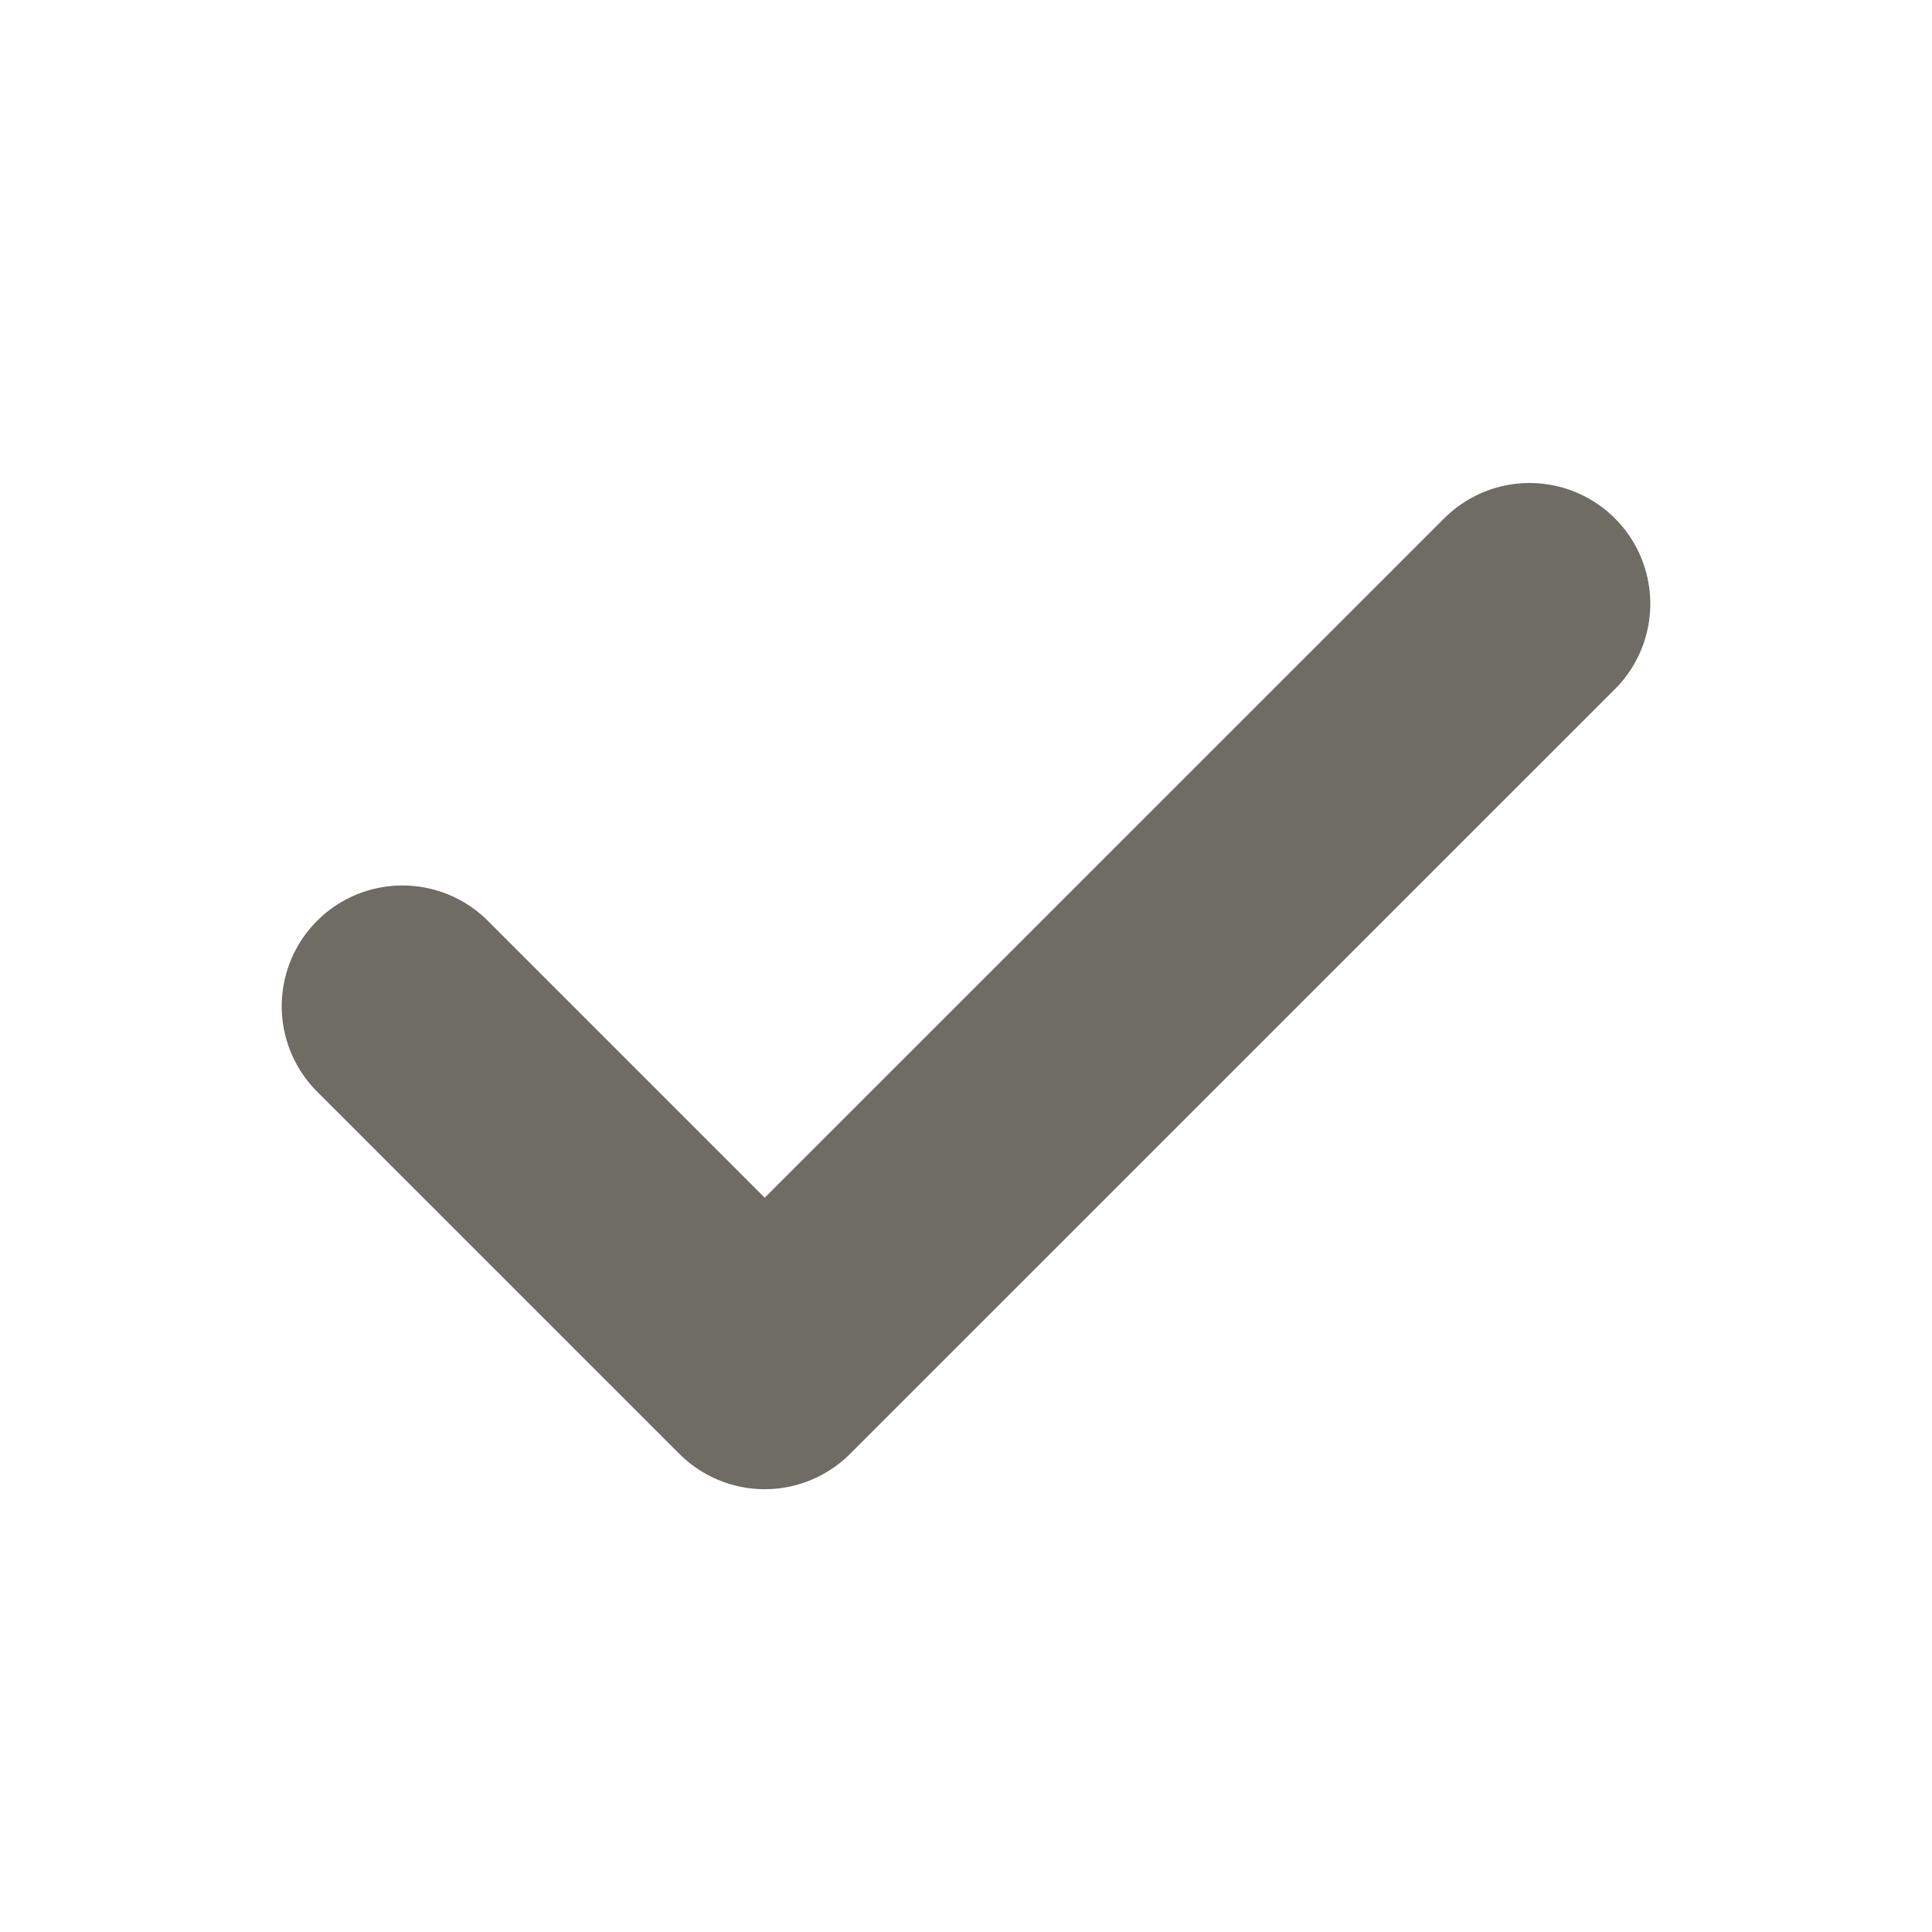
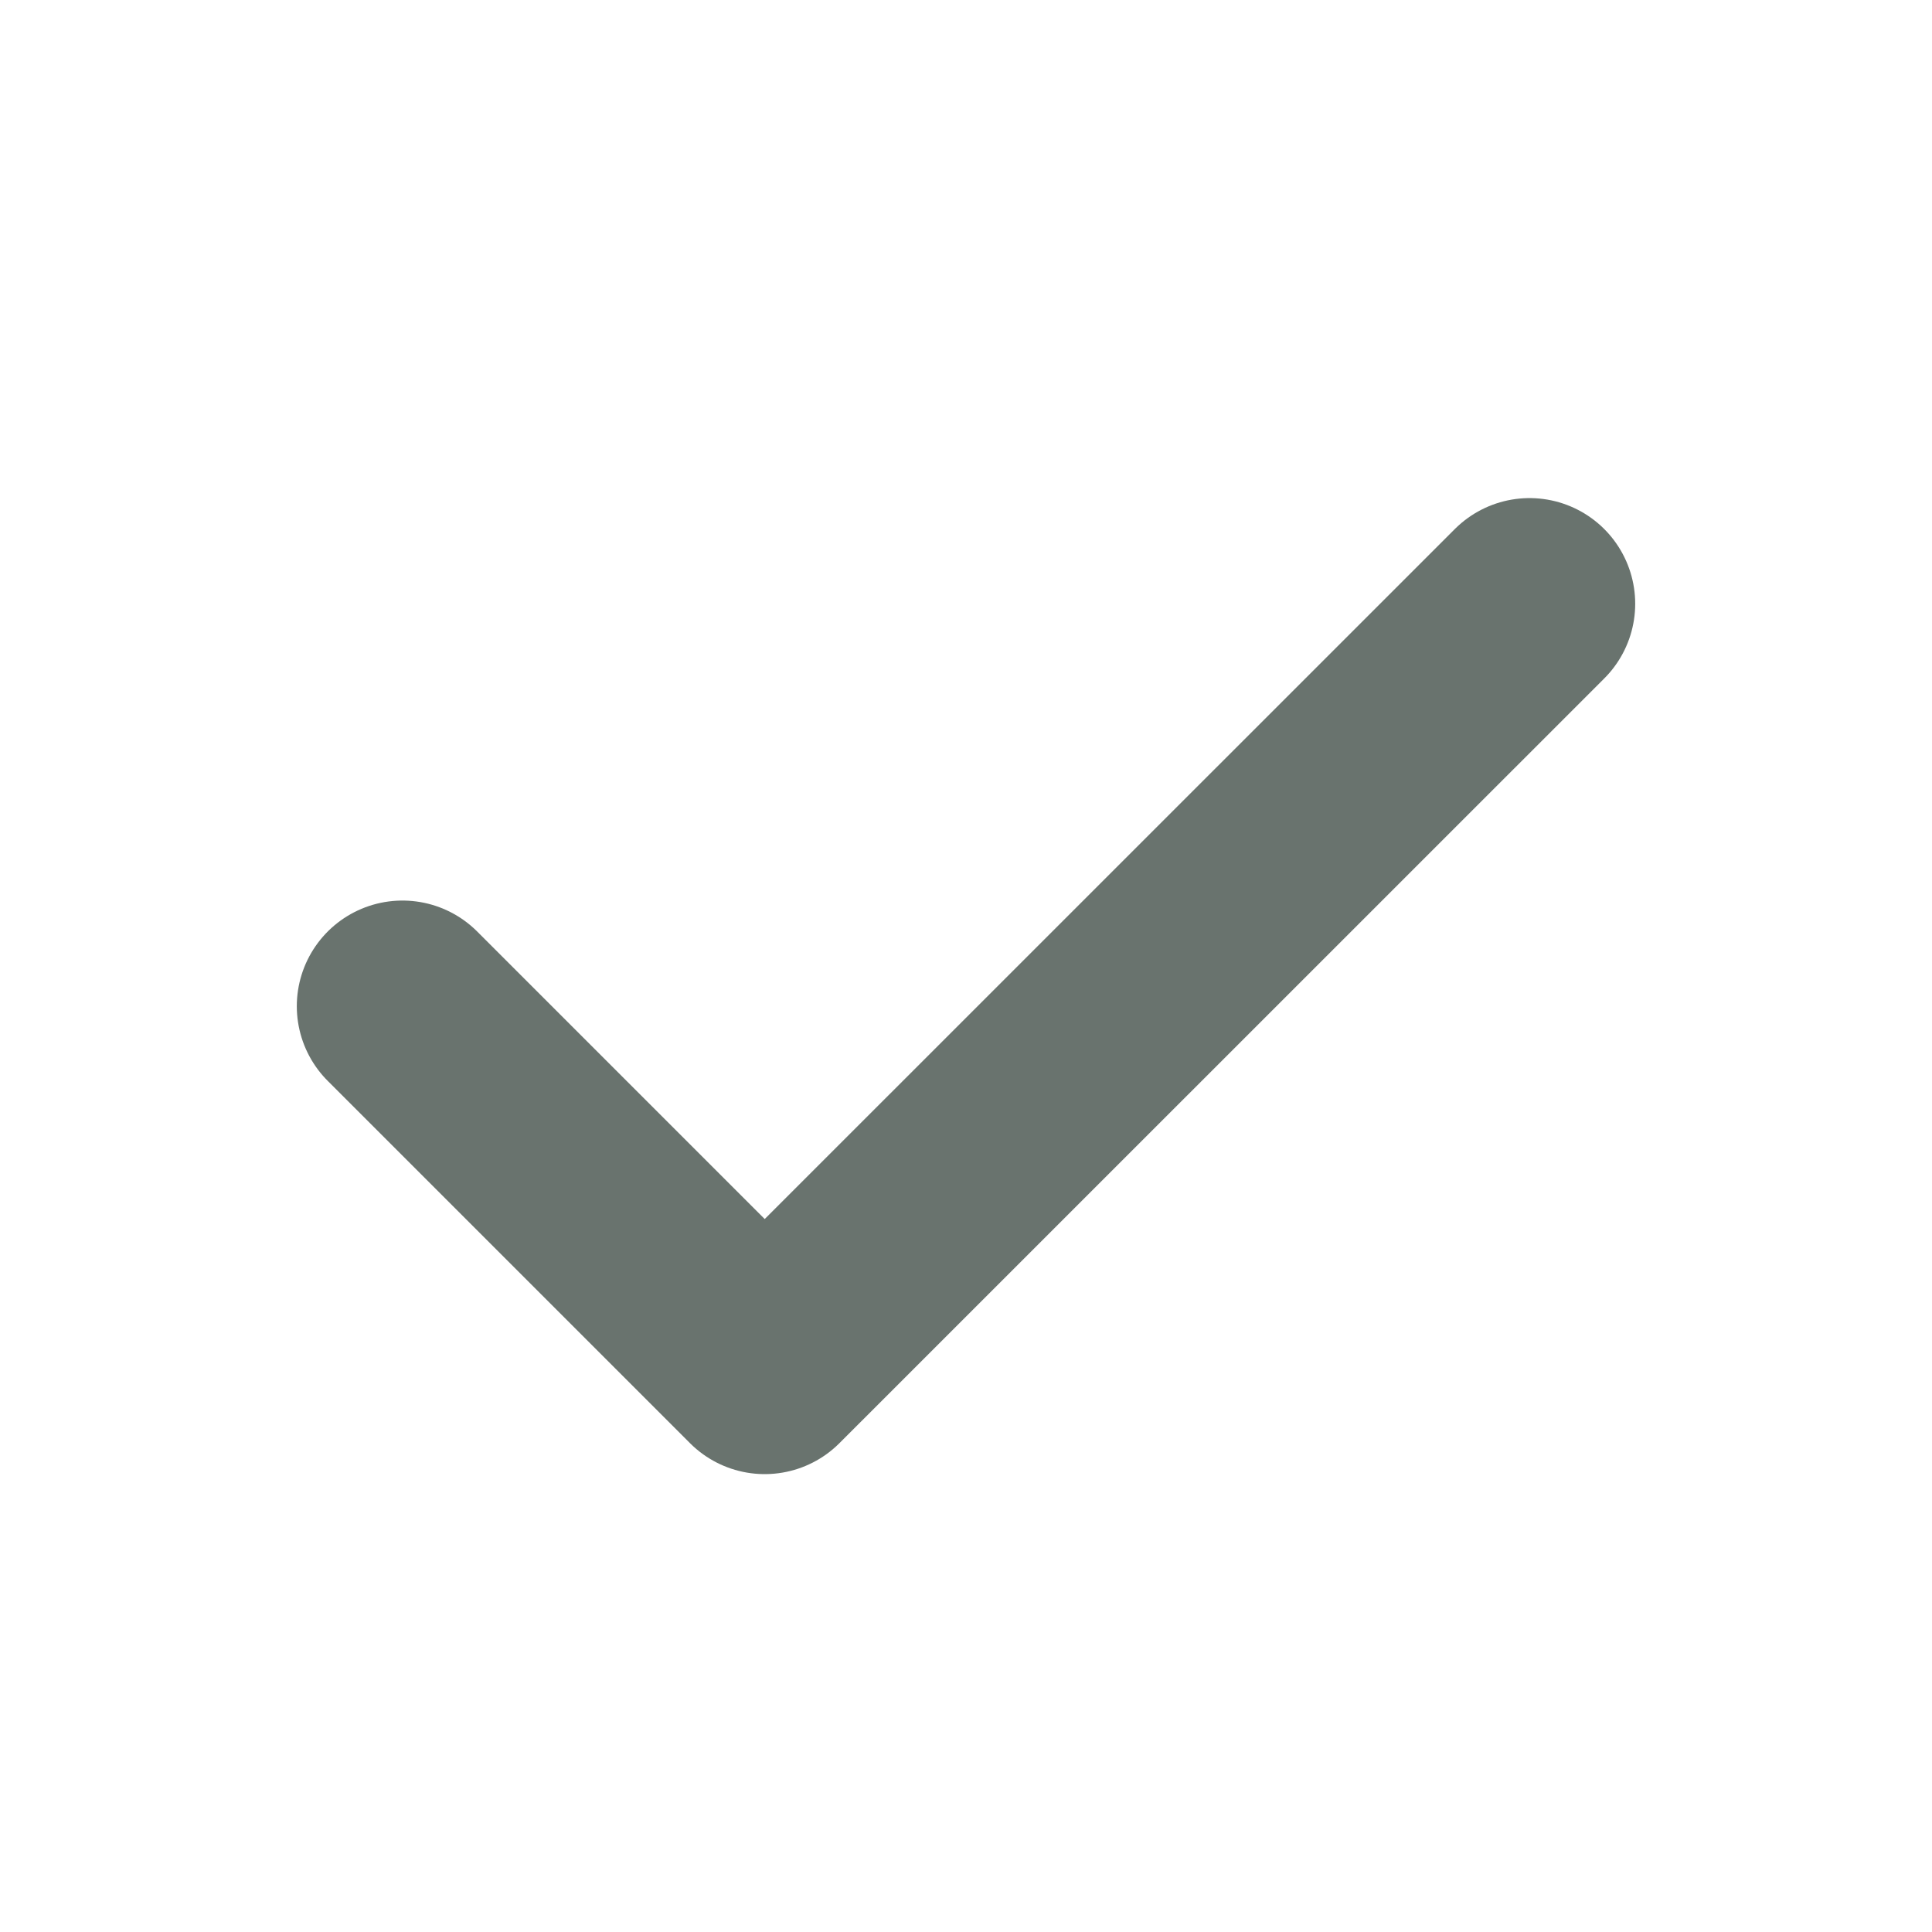
<svg xmlns="http://www.w3.org/2000/svg" width="16" height="16" viewBox="0 0 16 16" fill="none">
-   <path d="M3.333 8.333L6.333 11.333L12.667 5" stroke-width="2" stroke-linecap="round" stroke-linejoin="round" stroke="#6F6C66" />
+   <path d="M3.333 8.333L6.333 11.333L12.667 5" stroke-width="1.75" stroke-linecap="round" stroke-linejoin="round" stroke="#69736E" />
</svg>
